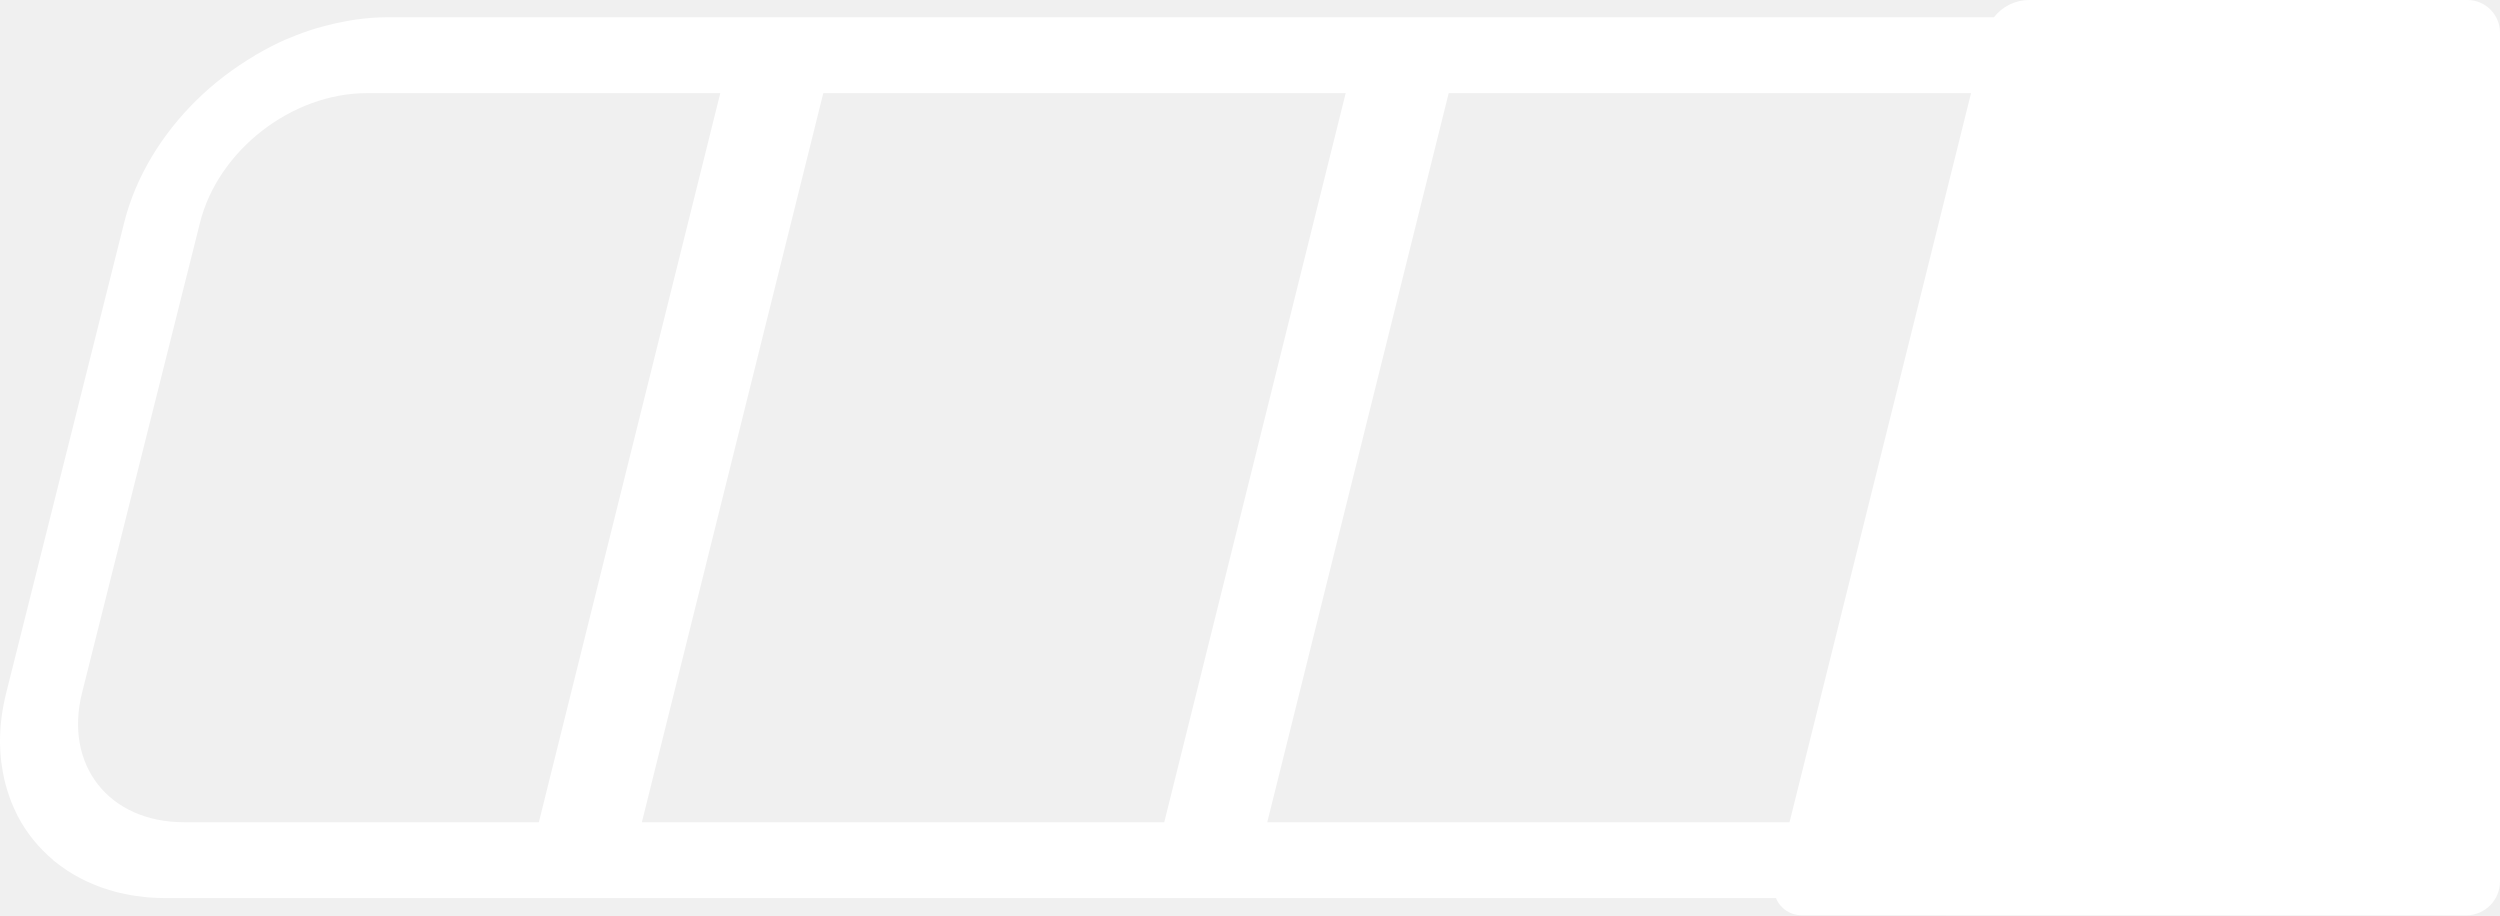
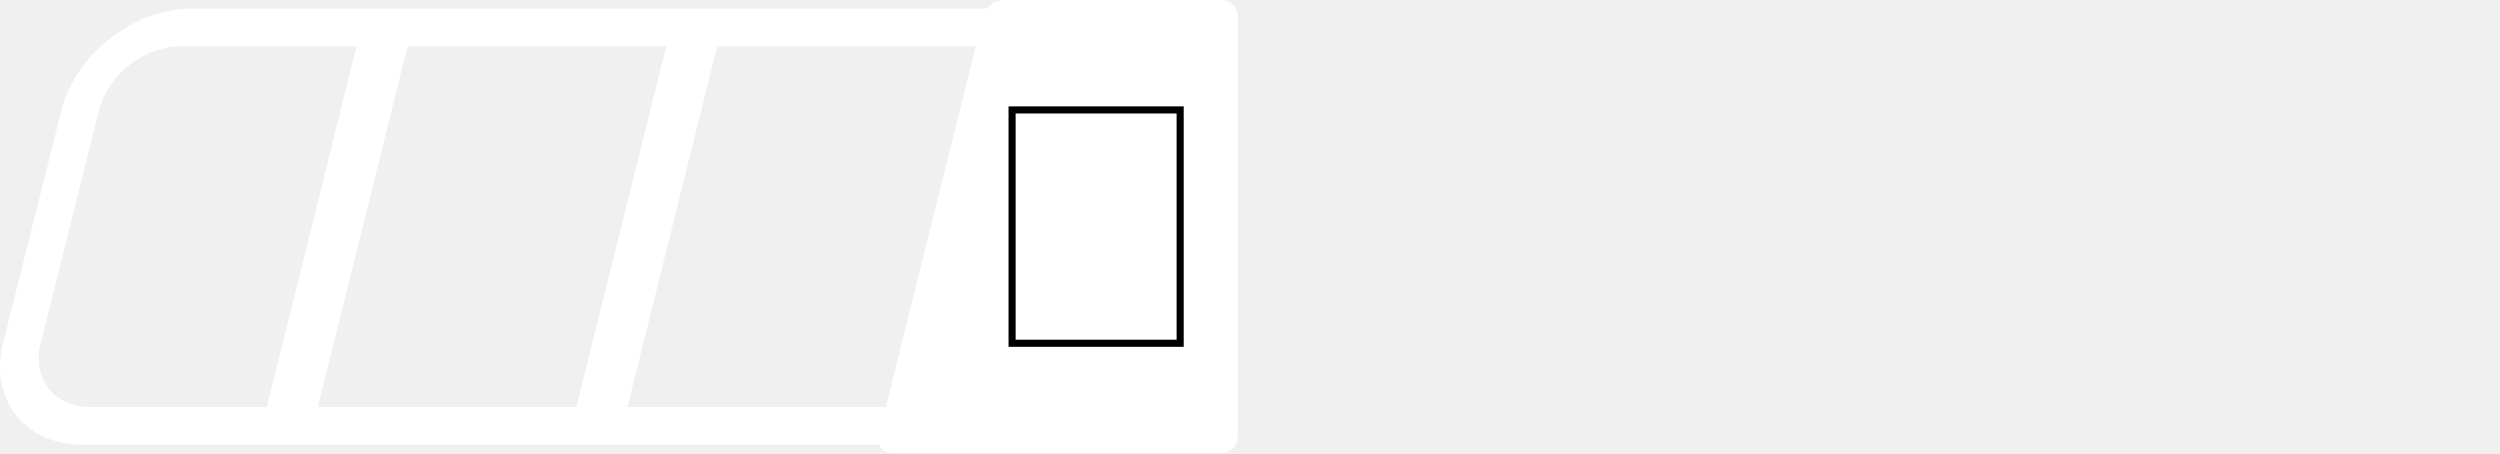
- <svg xmlns="http://www.w3.org/2000/svg" xmlns:xlink="http://www.w3.org/1999/xlink" width="224.03" height="82.027" viewBox="0 0 224.03 82.027" version="1.1" id="svg1" xml:space="preserve">
-   <defs id="defs1">
-     <linearGradient id="linearGradient41">
-       <stop style="stop-color:#ffcc00;stop-opacity:1;" offset="0" id="stop41" />
-       <stop style="stop-color:#ffcc00;stop-opacity:0.097;" offset="1" id="stop40" />
-     </linearGradient>
-     <linearGradient xlink:href="#linearGradient3557" id="linearGradient3559" x1="197.293" y1="110.388" x2="216.958" y2="119.753" gradientUnits="userSpaceOnUse" gradientTransform="matrix(2.813914,0,0,2.813914,-545.893,-252.2701)" />
-     <linearGradient id="linearGradient3557">
-       <stop style="stop-color:#ff0000;stop-opacity:1;" offset="0" id="stop3553" />
-       <stop style="stop-color:#ff0000;stop-opacity:0;" offset="1" id="stop3555" />
-     </linearGradient>
-     <linearGradient xlink:href="#linearGradient3063" id="linearGradient3065" x1="108.741" y1="145.03" x2="117.674" y2="153.792" gradientUnits="userSpaceOnUse" gradientTransform="matrix(2.757683,0,0,2.757683,-207.2619,-341.4945)" />
-     <linearGradient id="linearGradient3063">
-       <stop style="stop-color:#b3b3b3;stop-opacity:1;" offset="0" id="stop3059" />
-       <stop style="stop-color:#b3b3b3;stop-opacity:0;" offset="1" id="stop3061" />
-     </linearGradient>
-     <radialGradient xlink:href="#linearGradient41" id="radialGradient40" cx="-58.268" cy="48.515" fx="-58.268" fy="48.515" r="23.93" gradientTransform="matrix(1.613732,-0.5251051,0.4139422,1.272115,222.9744,-33.96099)" gradientUnits="userSpaceOnUse" />
-     <radialGradient xlink:href="#linearGradient41" id="radialGradient43" cx="-78.01" cy="116.684" fx="-78.01" fy="116.684" r="23.931" gradientTransform="matrix(0.8905358,1.065471,-0.9564447,0.7993947,330.0993,48.19329)" gradientUnits="userSpaceOnUse" />
-   </defs>
-   <g id="layer4" style="display:none" transform="translate(-3.929184,-17.33789)">
-     <path id="path1878" style="display:inline;fill:none;stroke:url(#linearGradient3559);stroke-width:5.977;stroke-linecap:butt;stroke-linejoin:miter;stroke-dasharray:none;stroke-opacity:1" d="m 9.272,58.352 v 0 m 2.635,0 h 18.425 m 7.926,-7.905 V 32.001 m 26.351,26.351 H 46.143 m -7.885,7.904 2.2e-5,18.447 M 56.351,58.688 c 0,10.178 -8.251,18.428 -18.428,18.428 -10.178,0 -18.428,-8.251 -18.428,-18.428 0,-10.178 8.251,-18.428 18.428,-18.428 10.178,0 18.428,8.251 18.428,18.428 v 0" />
-     <path id="path1939" style="display:inline;fill:url(#linearGradient3065);fill-opacity:1;stroke:none;stroke-width:0.73;stroke-linecap:round;stroke-linejoin:round;stroke-dasharray:none;paint-order:markers fill stroke" d="M 92.984,34.421 A 23.907,23.931 0 0 0 69.077,58.352 23.907,23.931 0 0 0 92.984,82.284 23.907,23.931 0 0 0 116.891,58.352 23.907,23.931 0 0 0 92.984,34.421 Z m 0,2.304 c 4.771,0.192 8.171,1.37 10.825,2.943 L 97.032,51.419 c -1.408,-0.578 -2.889,-1.037 -4.049,-1.056 -1.159,-0.019 -2.636,0.371 -3.955,1.107 L 82.21,39.668 c 2.616,-1.365 5.189,-2.747 10.774,-2.943 z m 0,17.078 a 4.549,4.549 0 0 1 4.549,4.549 4.549,4.549 0 0 1 -4.549,4.549 4.549,4.549 0 0 1 -4.549,-4.549 4.549,4.549 0 0 1 4.549,-4.549 z m -21.464,4.396 13.564,0.195 c 0.181,1.511 0.503,3.028 1.05,4.05 0.549,1.021 1.607,2.124 2.893,2.916 l -6.987,11.703 c -2.466,-1.62 -4.927,-3.193 -7.818,-7.976 -2.156,-4.26 -2.783,-7.804 -2.702,-10.888 z m 43.118,0.107 v 0.001 c -0.125,2.948 -0.214,5.868 -2.834,10.803 -2.549,4.037 -5.268,6.395 -7.956,7.908 L 97.052,65.278 c 1.204,-0.931 2.341,-1.985 2.937,-2.98 0.595,-0.995 0.997,-2.47 1.016,-3.98 z" />
-     <path id="path31" style="display:inline;fill:url(#radialGradient43);fill-opacity:1;stroke-width:0.777;stroke-linecap:round;stroke-linejoin:round;paint-order:markers fill stroke" d="m 149.028,32.855 -9.727,8.624 h 5.513 v 9.541 c 1.405,-0.785 2.979,-1.201 4.214,-1.18 1.235,0.021 2.811,0.51 4.312,1.126 l 0.035,-0.06 v -9.427 h 5.436 z m -16.875,15.714 -8.624,9.783 8.624,9.727 v -5.513 h 9.541 c -0.785,-1.405 -1.201,-2.979 -1.18,-4.214 0.021,-1.235 0.51,-2.811 1.126,-4.312 l -0.06,-0.035 h -9.427 z m 33.748,0.058 v 5.513 h -9.541 c 0.785,1.405 1.201,2.979 1.18,4.214 -0.021,1.235 -0.51,2.811 -1.126,4.312 l 0.06,0.035 h 9.427 v 5.436 l 8.624,-9.783 z m -16.873,4.88 a 4.847,4.847 0 0 0 -4.847,4.847 4.847,4.847 0 0 0 4.847,4.847 4.847,4.847 0 0 0 4.847,-4.847 4.847,4.847 0 0 0 -4.847,-4.847 z m 4.212,12.178 c -1.405,0.785 -2.979,1.201 -4.214,1.18 -1.235,-0.021 -2.811,-0.51 -4.312,-1.126 l -0.035,0.06 v 9.427 h -5.436 l 9.783,8.624 9.727,-8.624 h -5.513 z" />
-     <path id="path36" style="display:none;fill:url(#radialGradient40);fill-opacity:1;stroke-width:0.903;stroke-linecap:round;stroke-linejoin:round;paint-order:markers fill stroke" d="m 166.735,36.411 -18.209,3.654 6.926,2.135 -6.626,8.211 c 2.31,-0.131 4.576,0.12 6.114,0.617 1.538,0.496 3.178,1.528 4.636,2.639 l 0.086,-0.038 6.546,-8.112 6.829,2.105 z m -32.114,6.987 -17.629,5.079 4.081,11.71 3.828,-4.744 11.988,3.695 c -0.011,-1.513 0.56,-3.028 1.444,-4.083 0.884,-1.055 2.593,-2.222 4.409,-3.275 L 142.69,51.726 130.846,48.076 Z m 42.361,13.12 -3.828,4.744 -11.988,-3.695 c 0.011,1.513 -0.56,3.028 -1.444,4.083 -0.884,1.055 -2.593,2.222 -4.409,3.275 l 0.051,0.054 11.844,3.651 -3.775,4.678 17.629,-5.079 z m -24.588,-2.335 a 4.547,6.976 84.629 0 0 -9.455,2.294 4.547,6.976 84.629 0 0 2.724,6.048 4.547,6.976 84.629 0 0 9.455,-2.294 4.547,6.976 84.629 0 0 -2.724,-6.048 z m -3.165,12.111 c -2.31,0.131 -4.576,-0.12 -6.114,-0.617 -1.538,-0.496 -3.178,-1.528 -4.636,-2.639 l -0.086,0.038 -6.546,8.112 -6.829,-2.105 6.303,11.21 18.209,-3.654 -6.926,-2.135 z" />
-   </g>
-   <g id="layer2" style="display:none" transform="translate(-3.929184,-17.33789)">
-     <g id="g47" transform="translate(0.09806562,0.3261211)" style="display:inline">
-       <use x="0" y="0" xlink:href="#rect15" id="use16" transform="translate(154.7502,-0.03934479)" />
-       <use x="0" y="0" xlink:href="#rect15" id="use15" transform="translate(77.37508)" />
-       <rect style="fill:none;stroke:#008000;stroke-width:0.921" id="rect15" width="72.86" height="72.175" x="225.801" y="22.283" />
-     </g>
-   </g>
-   <g id="layer3" style="display:none" transform="translate(-3.929184,-17.33789)">
-     <g id="g6" style="display:none">
-       <rect style="display:inline;fill:none;stroke:#008080;stroke-width:1.015" id="use9" width="46.814" height="74.333" x="140.141" y="22.965" transform="matrix(1,0,-0.2414946,0.9704022,0,0)" />
-       <rect style="display:inline;fill:none;stroke:#008080;stroke-width:1.015" id="use8" width="46.814" height="74.333" x="84.098" y="22.965" transform="matrix(1,0,-0.2414946,0.9704022,0,0)" />
-       <rect style="display:inline;fill:none;stroke:#008080;stroke-width:1.015" id="rect13" width="46.814" height="74.333" x="28.086" y="22.965" transform="matrix(1,0,-0.2414946,0.9704022,0,0)" />
-     </g>
-     <path id="rect12" style="display:none;fill:#ff00ff;stroke:none" d="M 43.463,72.408 A 9.476,9.476 0 0 0 34.611,78.5 l -6.088,15.918 h 22.848 l 5.477,-22.01 z" />
-     <use x="0" y="0" xlink:href="#rect12" id="use43" transform="rotate(180,48.87518,58.35601)" style="display:none" />
-     <path style="font-size:10px;line-height:0px;font-family:'TeX Gyre Heros';-inkscape-font-specification:'TeX Gyre Heros';text-align:end;text-orientation:upright;text-anchor:end;white-space:pre;display:none;fill:#000000;stroke:#000000;stroke-width:1;stroke-dasharray:none" d="m 47.985,88.518 -2.525,-6.133 5.45,-5.726 h -2.127 l -3.953,4.3 -1.75,-4.3 h -2.15 l 2.47,5.816 -5.735,6.043 h 2.15 l 4.176,-4.549 1.799,4.549 z" id="text2" aria-label="x" />
-   </g>
+ <svg xmlns="http://www.w3.org/2000/svg" width="452.499" height="82.027" viewBox="0 0 452.499 82.027" version="1.1" id="svg1" xml:space="preserve">
+   <defs id="defs1" />
  <g id="layer1" style="display:inline" transform="translate(-3.929184,-17.33789)">
-     <rect style="display:inline;fill:none;stroke:#000080" id="rect3" width="453.372" height="360" x="0" y="0" />
    <g id="g7" transform="matrix(1,0,-0.2508676,1,45.59409,8.3060696e-4)" style="display:inline">
-       <use x="0" y="0" xlink:href="#rect2154-9" id="use7" transform="translate(65.94315,262.8603)" />
-       <use x="0" y="0" xlink:href="#rect2154-9" id="use6" transform="translate(43.9621,175.2402)" />
-       <use x="0" y="0" xlink:href="#rect2154-9" id="use5" transform="translate(21.98105,87.62011)" />
      <path id="rect2154-9" style="baseline-shift:baseline;display:inline;overflow:visible;opacity:1;vector-effect:none;fill:#ffffff;stroke-linecap:round;stroke-linejoin:round;paint-order:markers fill stroke;enable-background:accumulate;stop-color:#000000;stop-opacity:1" d="m 144.527,17.337 a 4.544,3.538 41.425 0 0 -2.777,1.549 H -2.327 c -0.912,0 -1.803,0.083 -2.682,0.207 -0.273,0.038 -0.538,0.095 -0.807,0.145 -0.628,0.116 -1.244,0.26 -1.85,0.436 -0.263,0.076 -0.524,0.149 -0.783,0.236 -0.706,0.238 -1.392,0.513 -2.058,0.828 -0.11,0.052 -0.225,0.092 -0.334,0.146 -0.768,0.381 -1.499,0.818 -2.202,1.295 -0.058,0.039 -0.124,0.066 -0.181,0.105 h 0.037 c -1.639,1.133 -3.101,2.497 -4.299,4.072 -1.16,1.525 -2.084,3.231 -2.719,5.068 l 4.9e-4,0.002 c -0.317,0.918 -0.562,1.869 -0.728,2.846 l 4.9e-4,0.002 c -0.165,0.977 -0.252,1.981 -0.252,3.004 l 9.23e-4,42.146 c 0,1.55 0.199,3.054 0.57,4.49 0.145,0.563 0.323,1.112 0.52,1.652 0.059,0.161 0.128,0.317 0.192,0.477 0.151,0.381 0.311,0.757 0.487,1.125 0.082,0.171 0.169,0.338 0.256,0.506 0.182,0.351 0.376,0.695 0.58,1.033 0.096,0.159 0.19,0.317 0.29,0.473 0.238,0.368 0.489,0.724 0.752,1.074 0.063,0.083 0.115,0.174 0.179,0.256 l -9.87e-4,-0.012 c 1.171,1.506 2.577,2.824 4.157,3.918 h -0.025 c 0.084,0.059 0.175,0.109 0.26,0.166 0.184,0.123 0.37,0.242 0.559,0.359 0.228,0.141 0.458,0.278 0.693,0.41 0.202,0.114 0.406,0.224 0.612,0.33 0.23,0.118 0.462,0.231 0.697,0.34 0.215,0.1 0.431,0.199 0.651,0.291 0.236,0.099 0.476,0.191 0.717,0.281 0.229,0.086 0.458,0.171 0.691,0.248 0.251,0.083 0.507,0.156 0.762,0.229 0.223,0.063 0.444,0.13 0.67,0.186 0.272,0.067 0.549,0.121 0.825,0.176 0.229,0.046 0.456,0.095 0.688,0.133 0.259,0.042 0.523,0.068 0.785,0.1 0.25,0.03 0.498,0.068 0.751,0.088 0.508,0.04 1.021,0.062 1.539,0.062 H 142.023 a 2.776,2.162 41.425 0 0 2.659,1.535 l 59.57,0.014 a 3.446,2.683 41.425 0 0 2.278,-3.041 L 187.448,20.263 A 3.315,2.581 41.425 0 0 183.788,17.337 Z M -2.327,25.683 H 29.325 l 0.131,65.336 H -2.327 c -6.796,0 -12.061,-5.167 -12.061,-11.594 l 0.001,-42.146 c 0,-6.426 5.265,-11.596 12.06,-11.596 z m 40.883,0 h 46.812 l 0.131,65.336 h -46.812 z m 56.043,0 h 46.809 l 0.123,65.336 H 94.73 Z" />
-       <rect style="display:inline;fill:none;stroke:none;stroke-width:1.284;stroke-dasharray:none;stroke-opacity:1" id="rect14" width="30.422" height="42.234" x="187.116" y="37.235" transform="matrix(1,0,0.2508676,1,-45.5943,-8.3060696e-4)" />
+       <path id="rect14" style="display:inline;fill:none;stroke:#000000;stroke-width:1.284" transform="matrix(1,0,0.2508676,1,-45.5943,-8.3060696e-4)" d="m 187.116,37.235 h 30.422 v 42.234 h -30.422 z" />
    </g>
  </g>
</svg>
